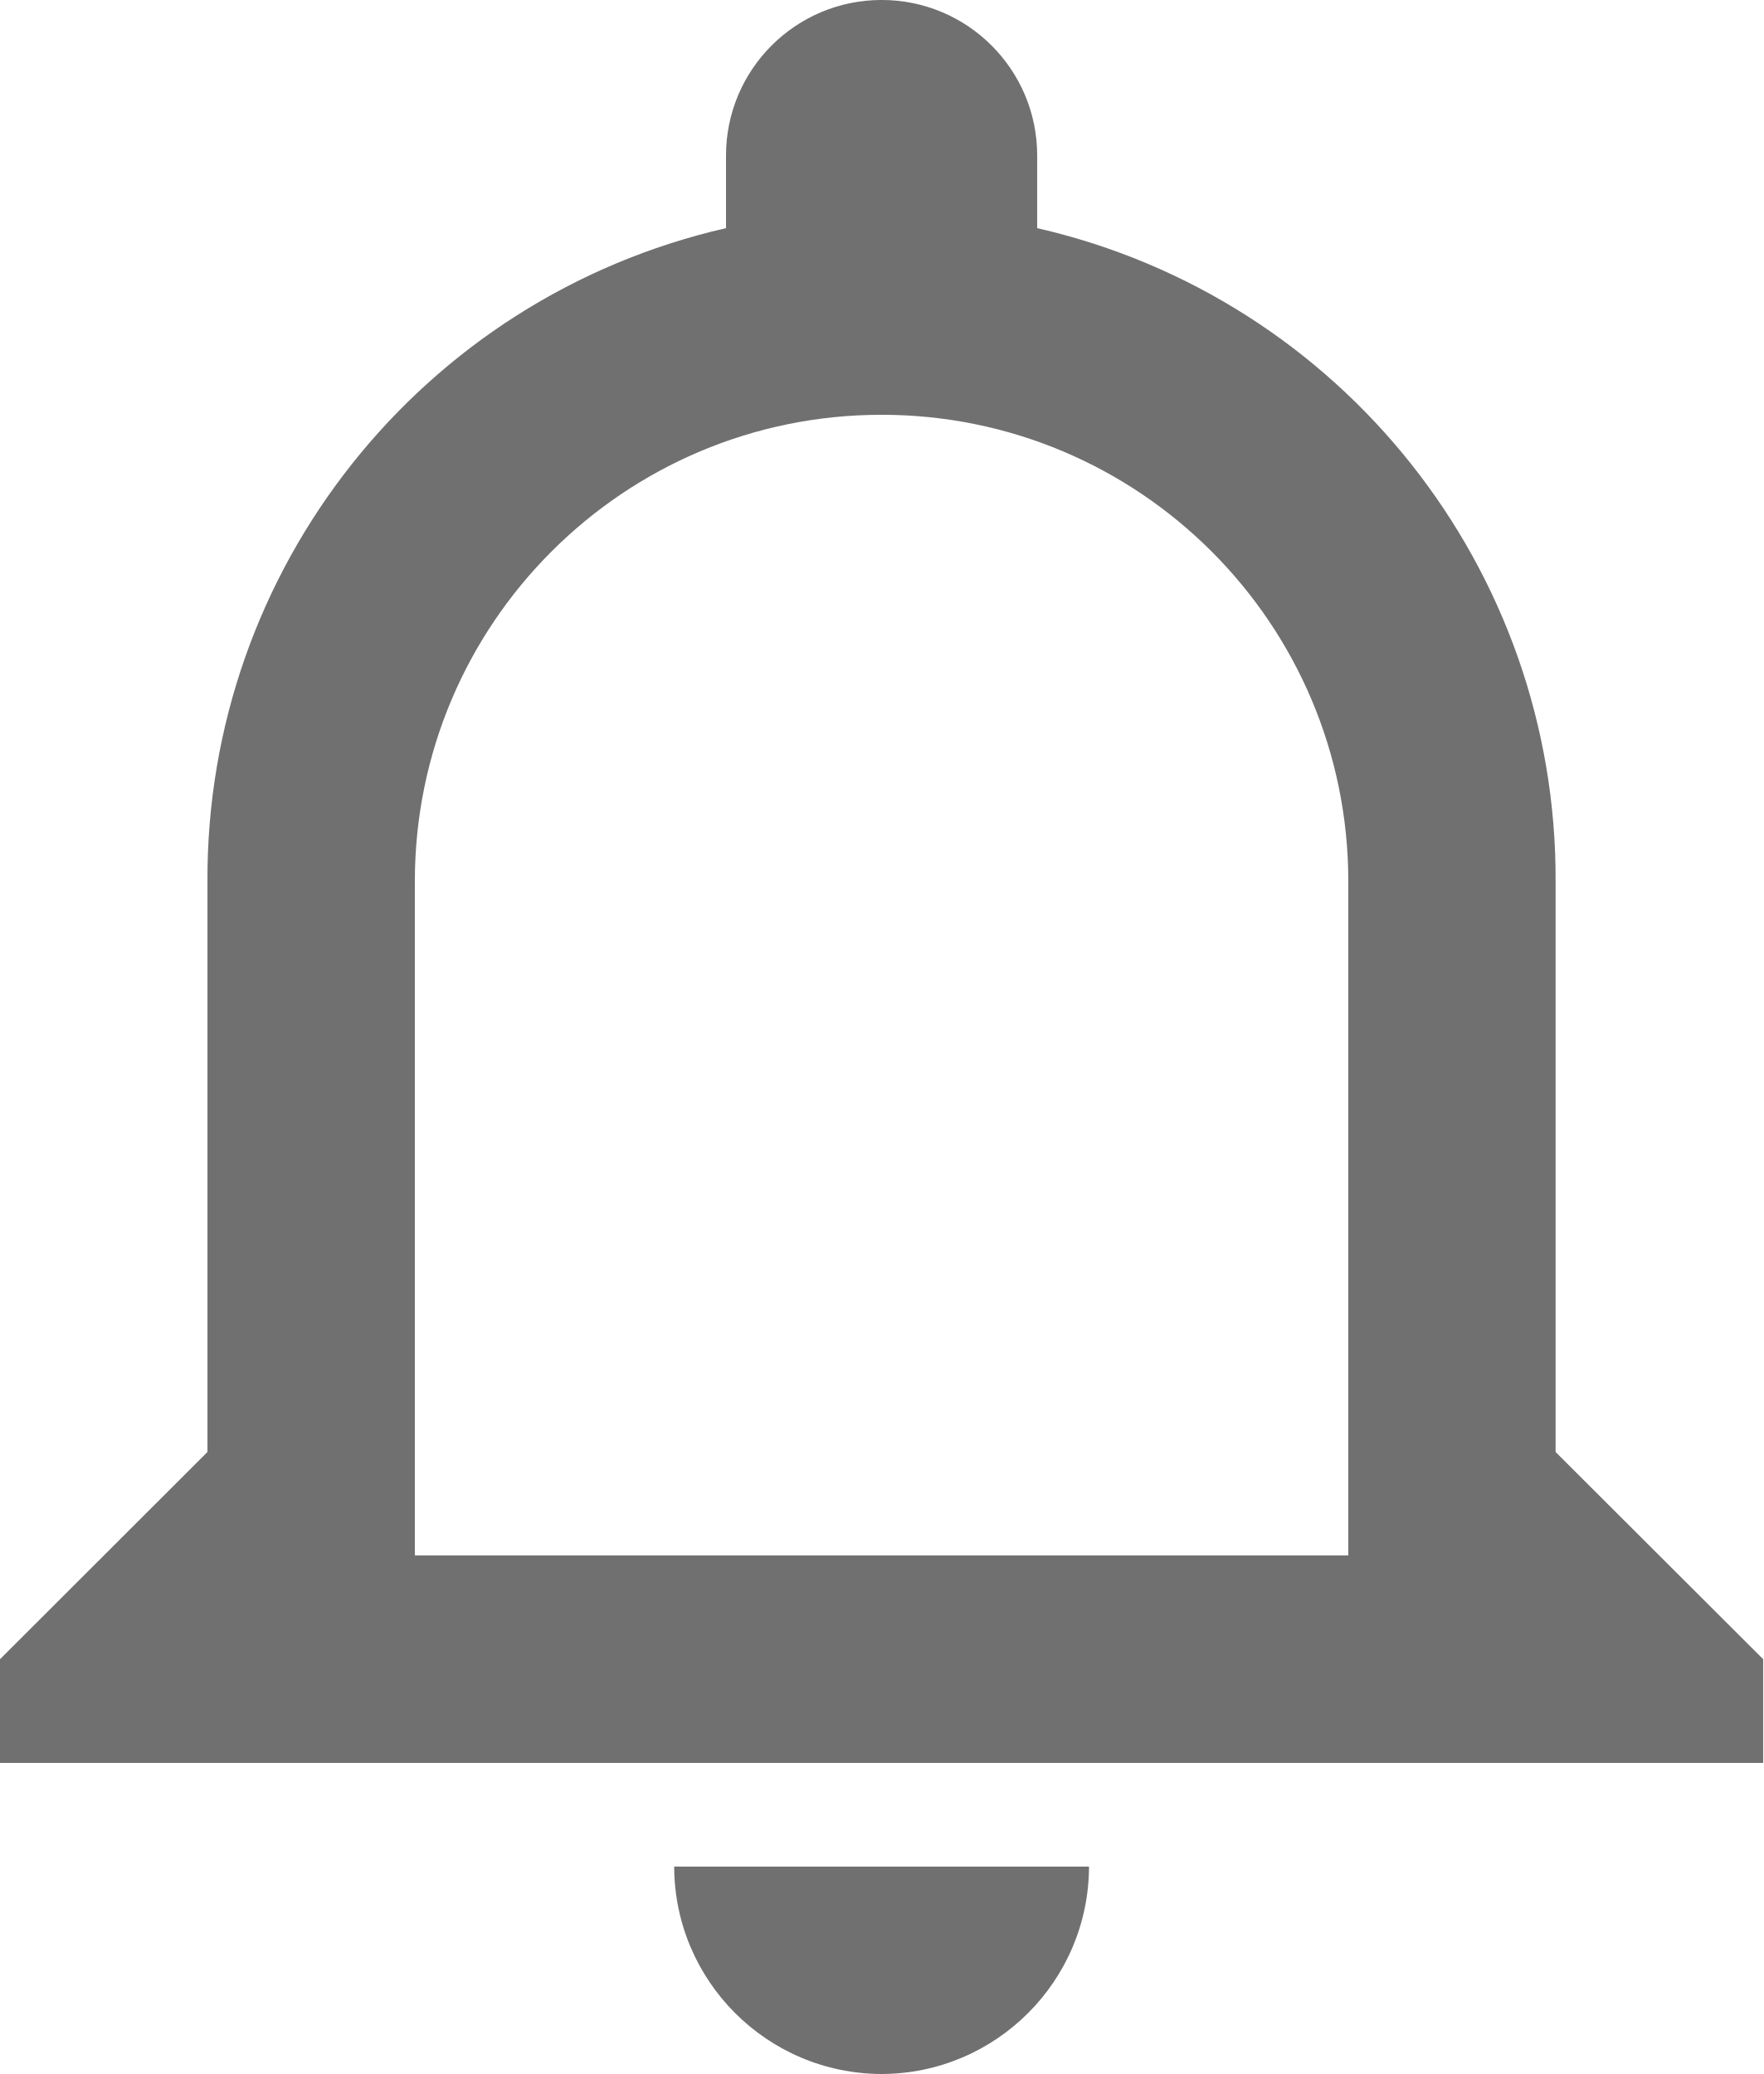
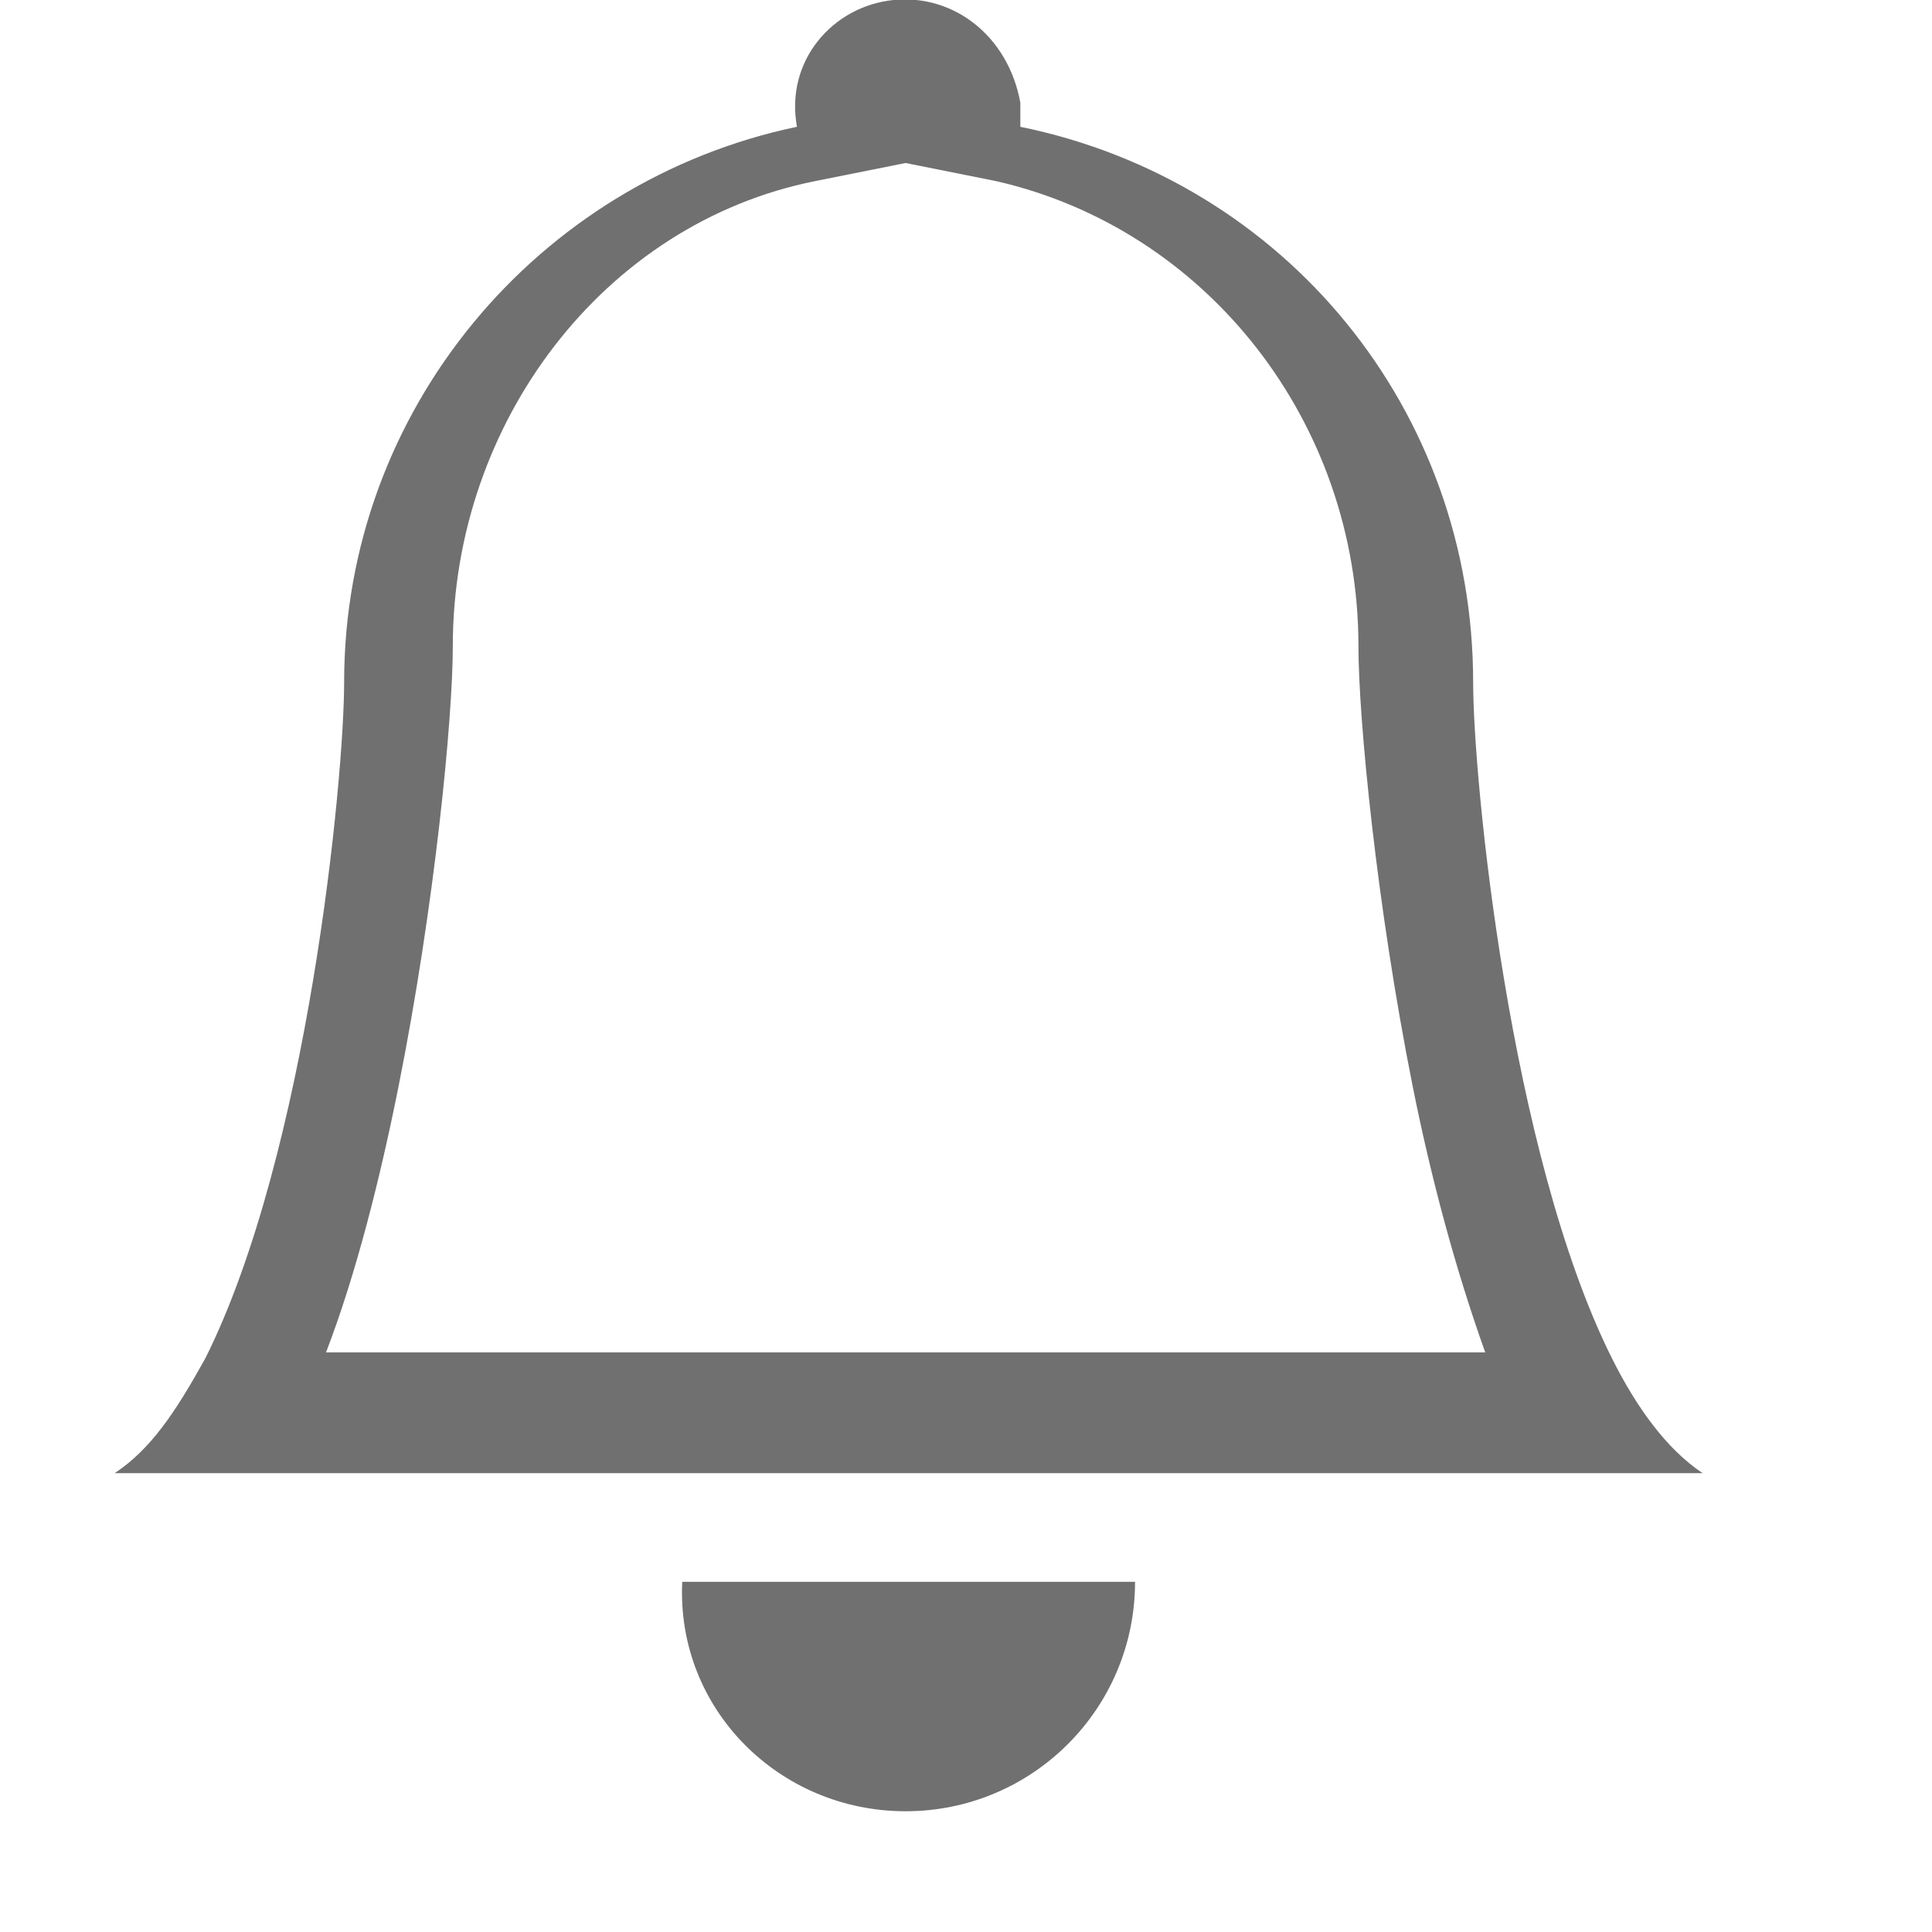
- <svg xmlns="http://www.w3.org/2000/svg" width="35.817" height="42.137" viewBox="0 0 35.817 42.137">
-   <path id="notifications" d="M20.908,44.137a4.226,4.226,0,0,0,4.214-4.214H16.695A4.226,4.226,0,0,0,20.908,44.137ZM34.6,31.5V19.908A13.558,13.558,0,0,0,24.069,6.635V5.16a3.16,3.16,0,0,0-6.321,0V6.635A13.558,13.558,0,0,0,7.214,19.908V31.5L3,35.71v2.107H38.817V35.71ZM30.389,33.6H11.427V19.908a9.481,9.481,0,0,1,18.962,0Z" transform="translate(-3 -2)" fill="#707070" />
+ <svg xmlns="http://www.w3.org/2000/svg" width="2.5em" height="2.5em" viewBox="0 0 32 32" class="bi bi-bell" fill="#707070">
+   <path d="M15,30c2.1,0,3.8-1.7,3.8-3.8h-7.5C11.2,28.3,12.9,30,15,30z" />
+   <path fill-rule="nonzero" d="M15,2.7L13.5,3c-3.5,0.7-6,4-6,7.7c0,1.2-0.3,4.3-0.9,7.3c-0.3,1.5-0.7,3.1-1.2,4.4h19.2  c-0.5-1.4-0.9-2.9-1.2-4.4c-0.6-3-0.9-6.1-0.9-7.3c0-3.7-2.5-6.9-6-7.7L15,2.7L15,2.7z M26.7,22.5c0.4,0.8,0.9,1.5,1.5,1.9H1.9  c0.6-0.4,1-1,1.5-1.9c1.7-3.4,2.3-9.6,2.3-11.2c0-4.5,3.2-8.3,7.5-9.2C13,1,13.8,0.1,14.8,0s1.9,0.6,2.1,1.7c0,0.1,0,0.3,0,0.4  c4.4,0.9,7.5,4.7,7.5,9.2C24.4,12.9,25,19.1,26.7,22.5z" />
</svg>
